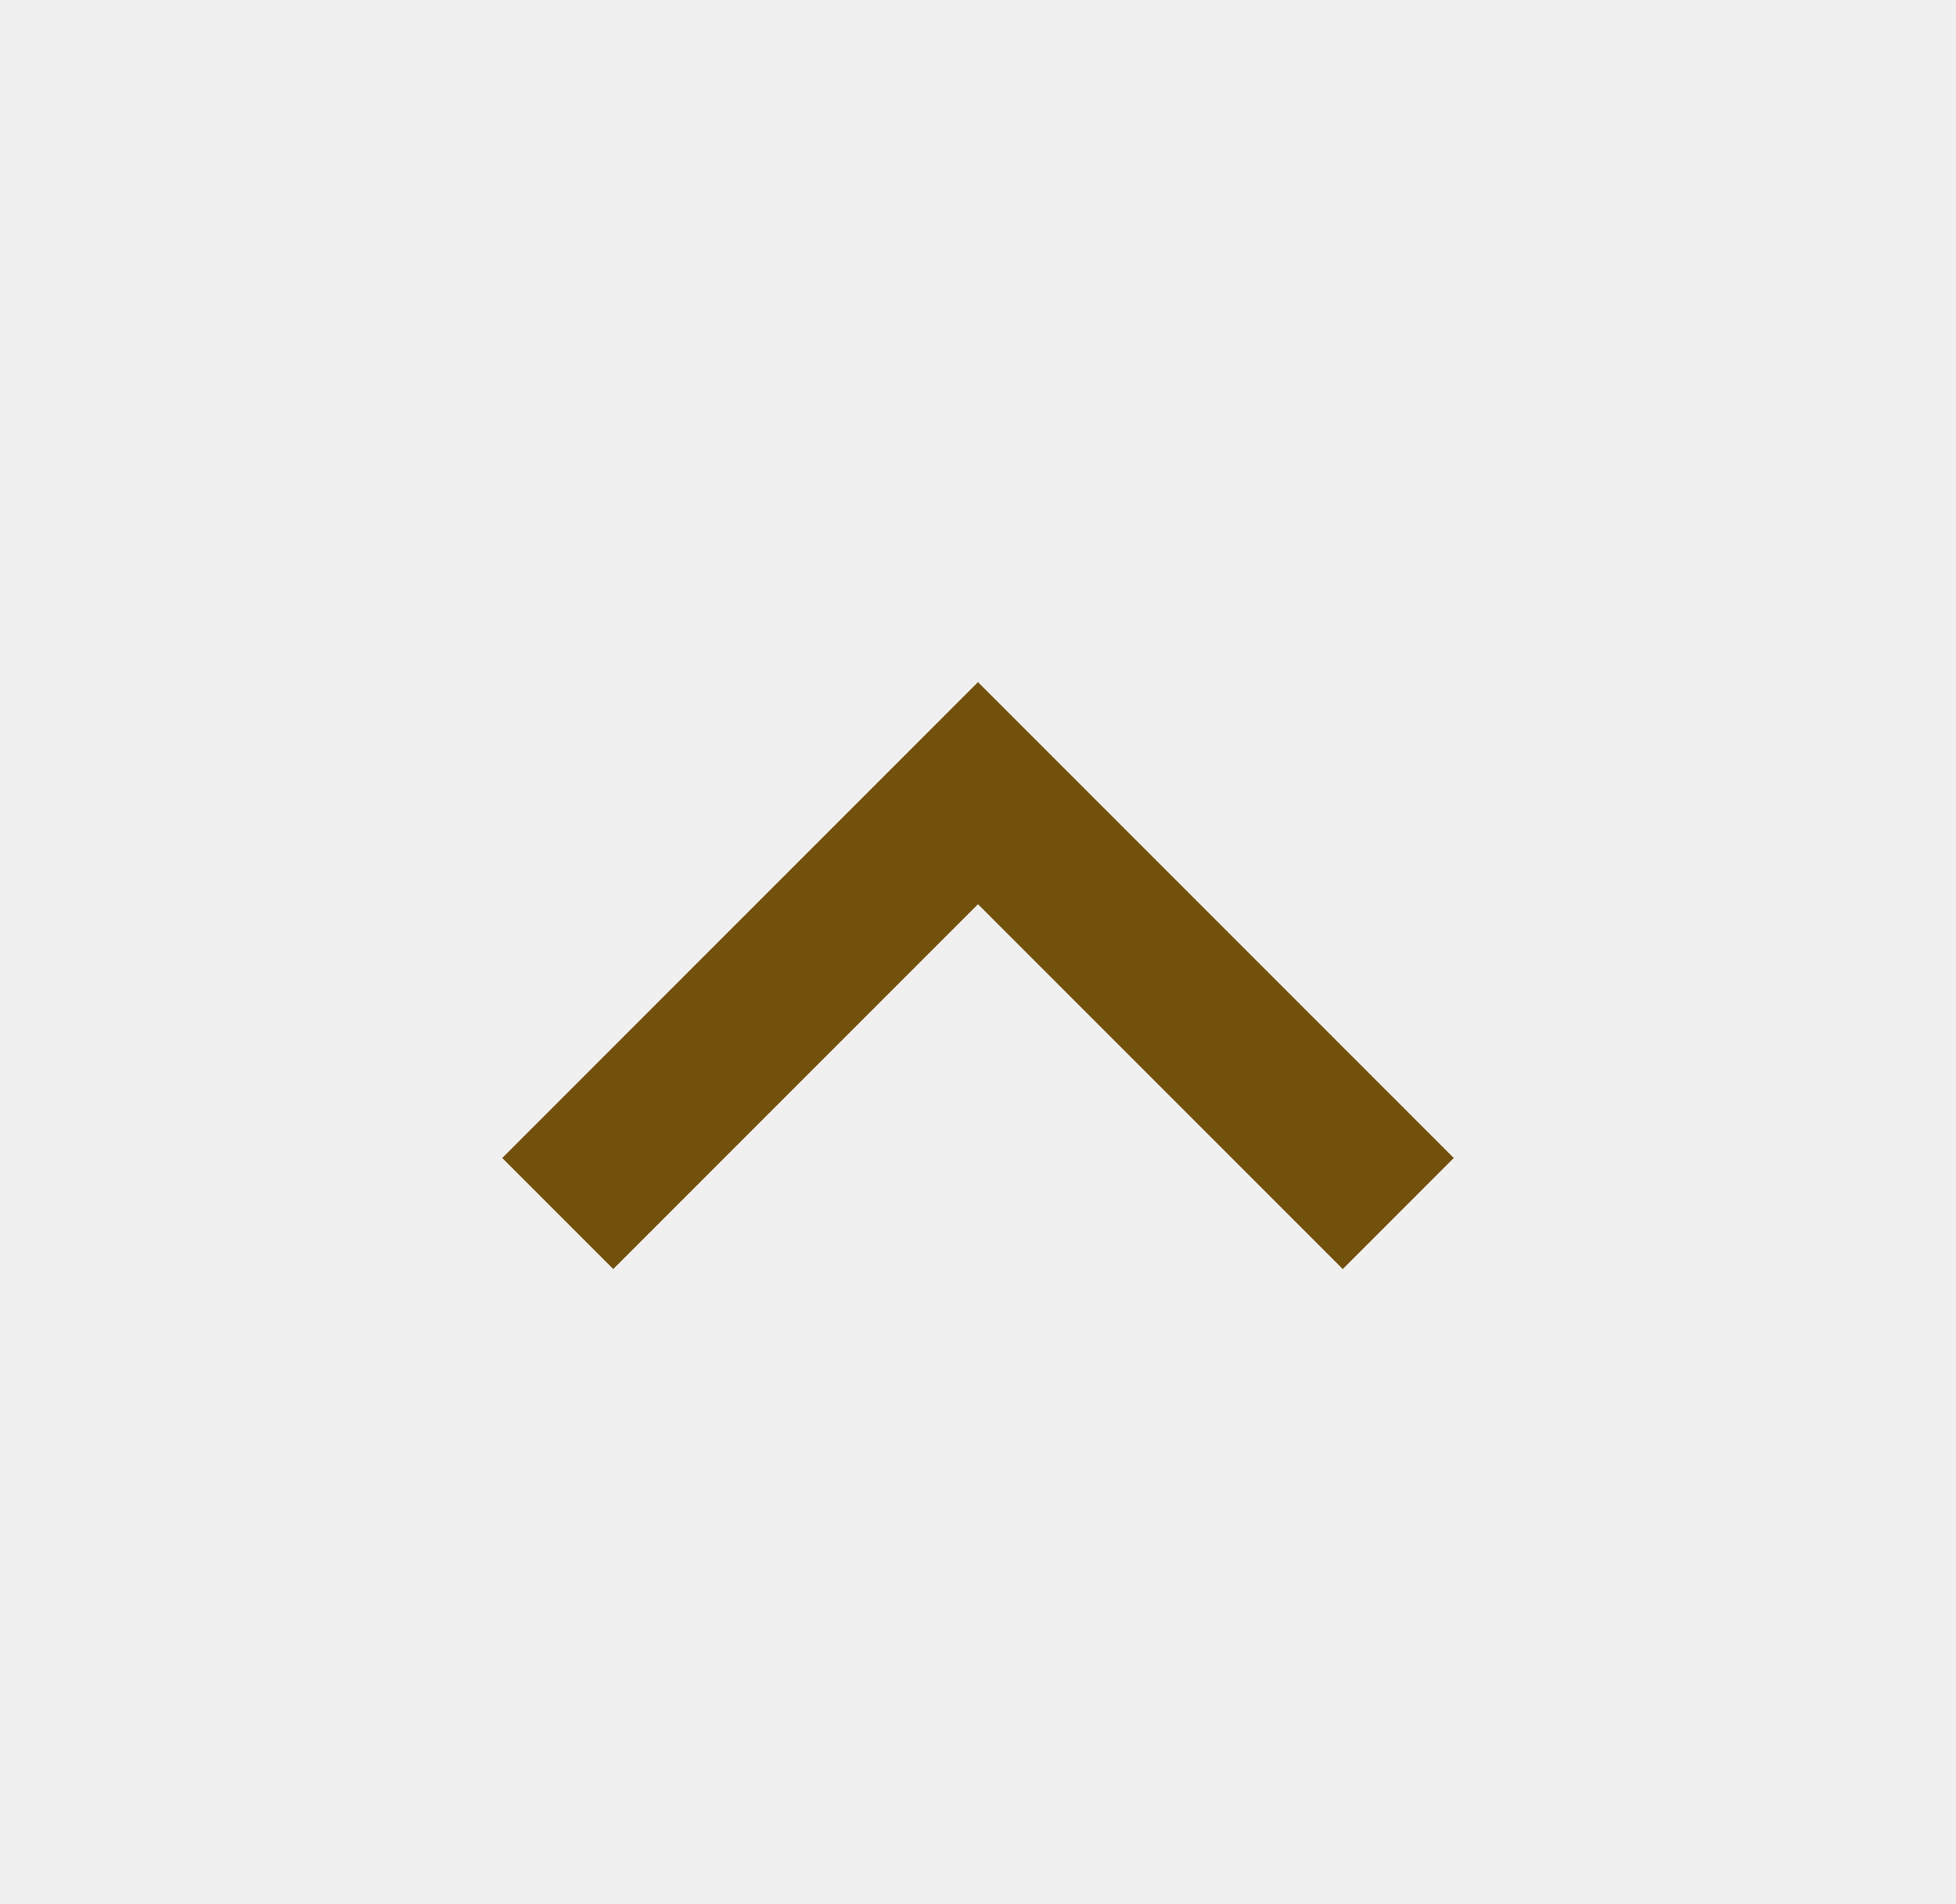
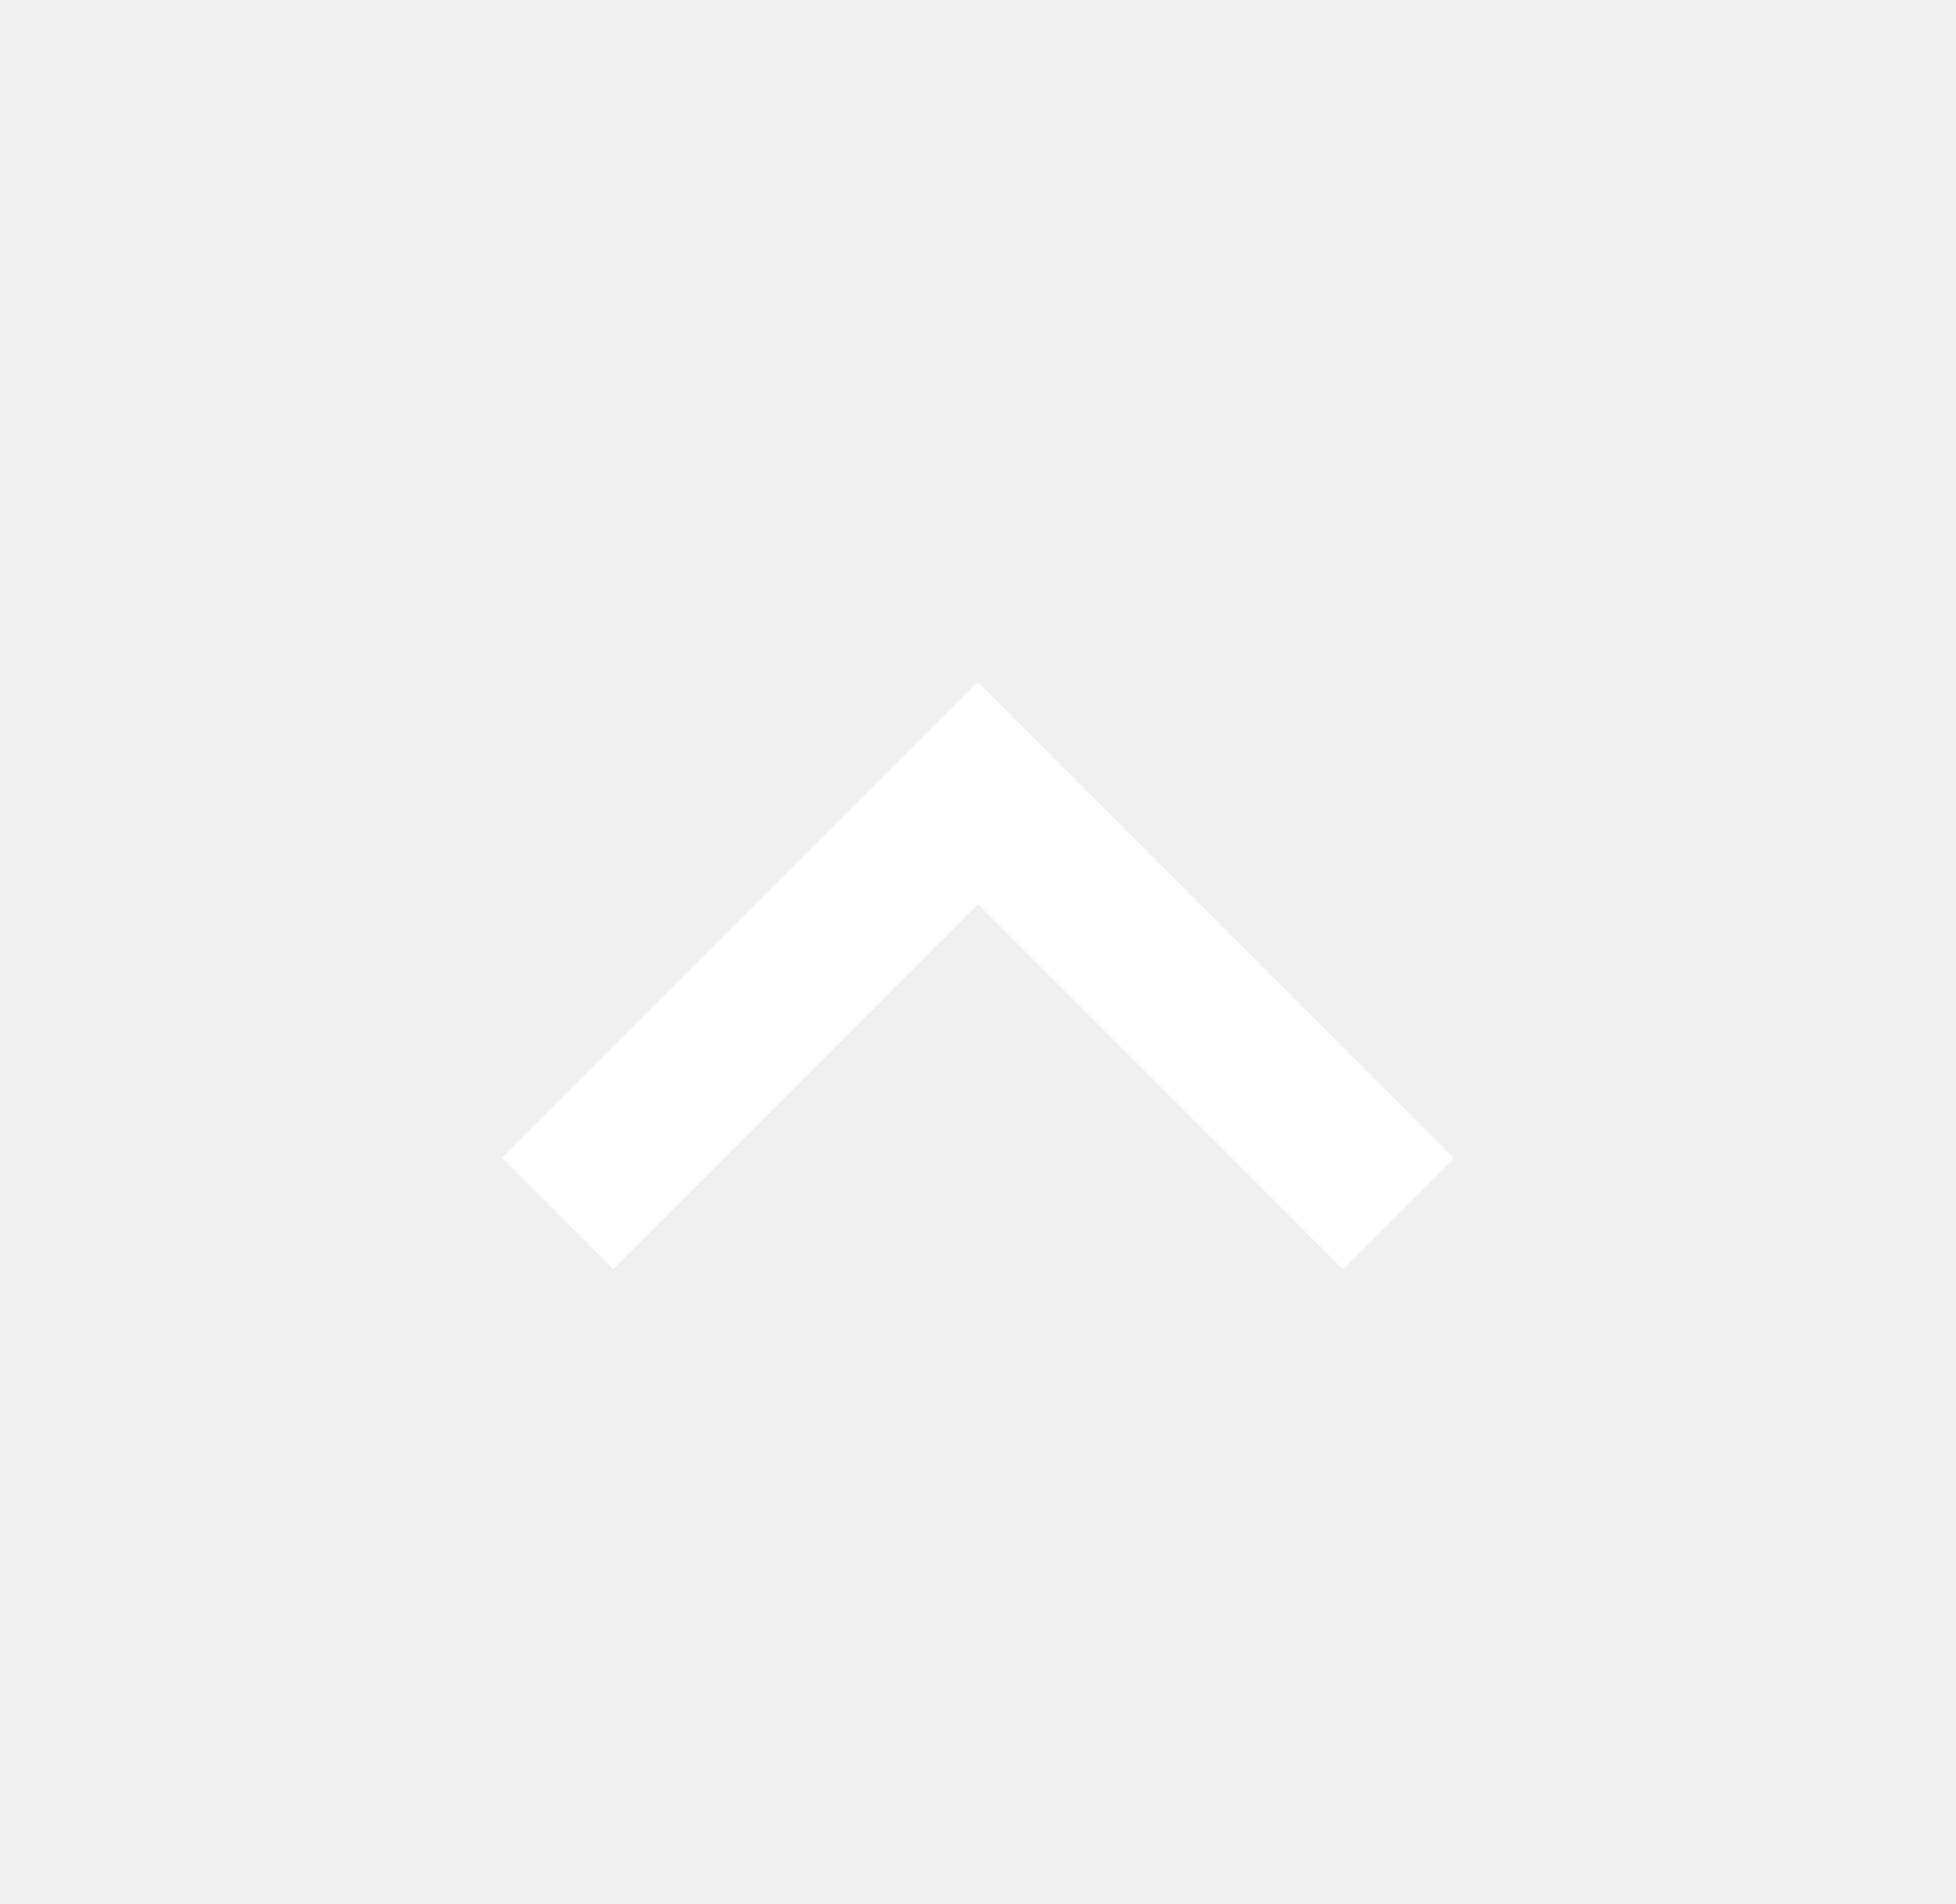
<svg xmlns="http://www.w3.org/2000/svg" width="37" height="36" viewBox="0 0 37 36" fill="none">
  <g id="keyboard_arrow_down_FILL0_wght400_GRAD0_opsz24 2">
-     <path id="Vector" d="M18.5 12.9L9.5 21.9L11.6 24L18.5 17.1L25.4 24L27.5 21.9L18.5 12.9Z" fill="#72510D" />
+     <path id="Vector" d="M18.5 12.9L9.5 21.9L11.6 24L18.5 17.1L25.4 24L27.5 21.9L18.5 12.9Z" fill="#fff" />
  </g>
</svg>
